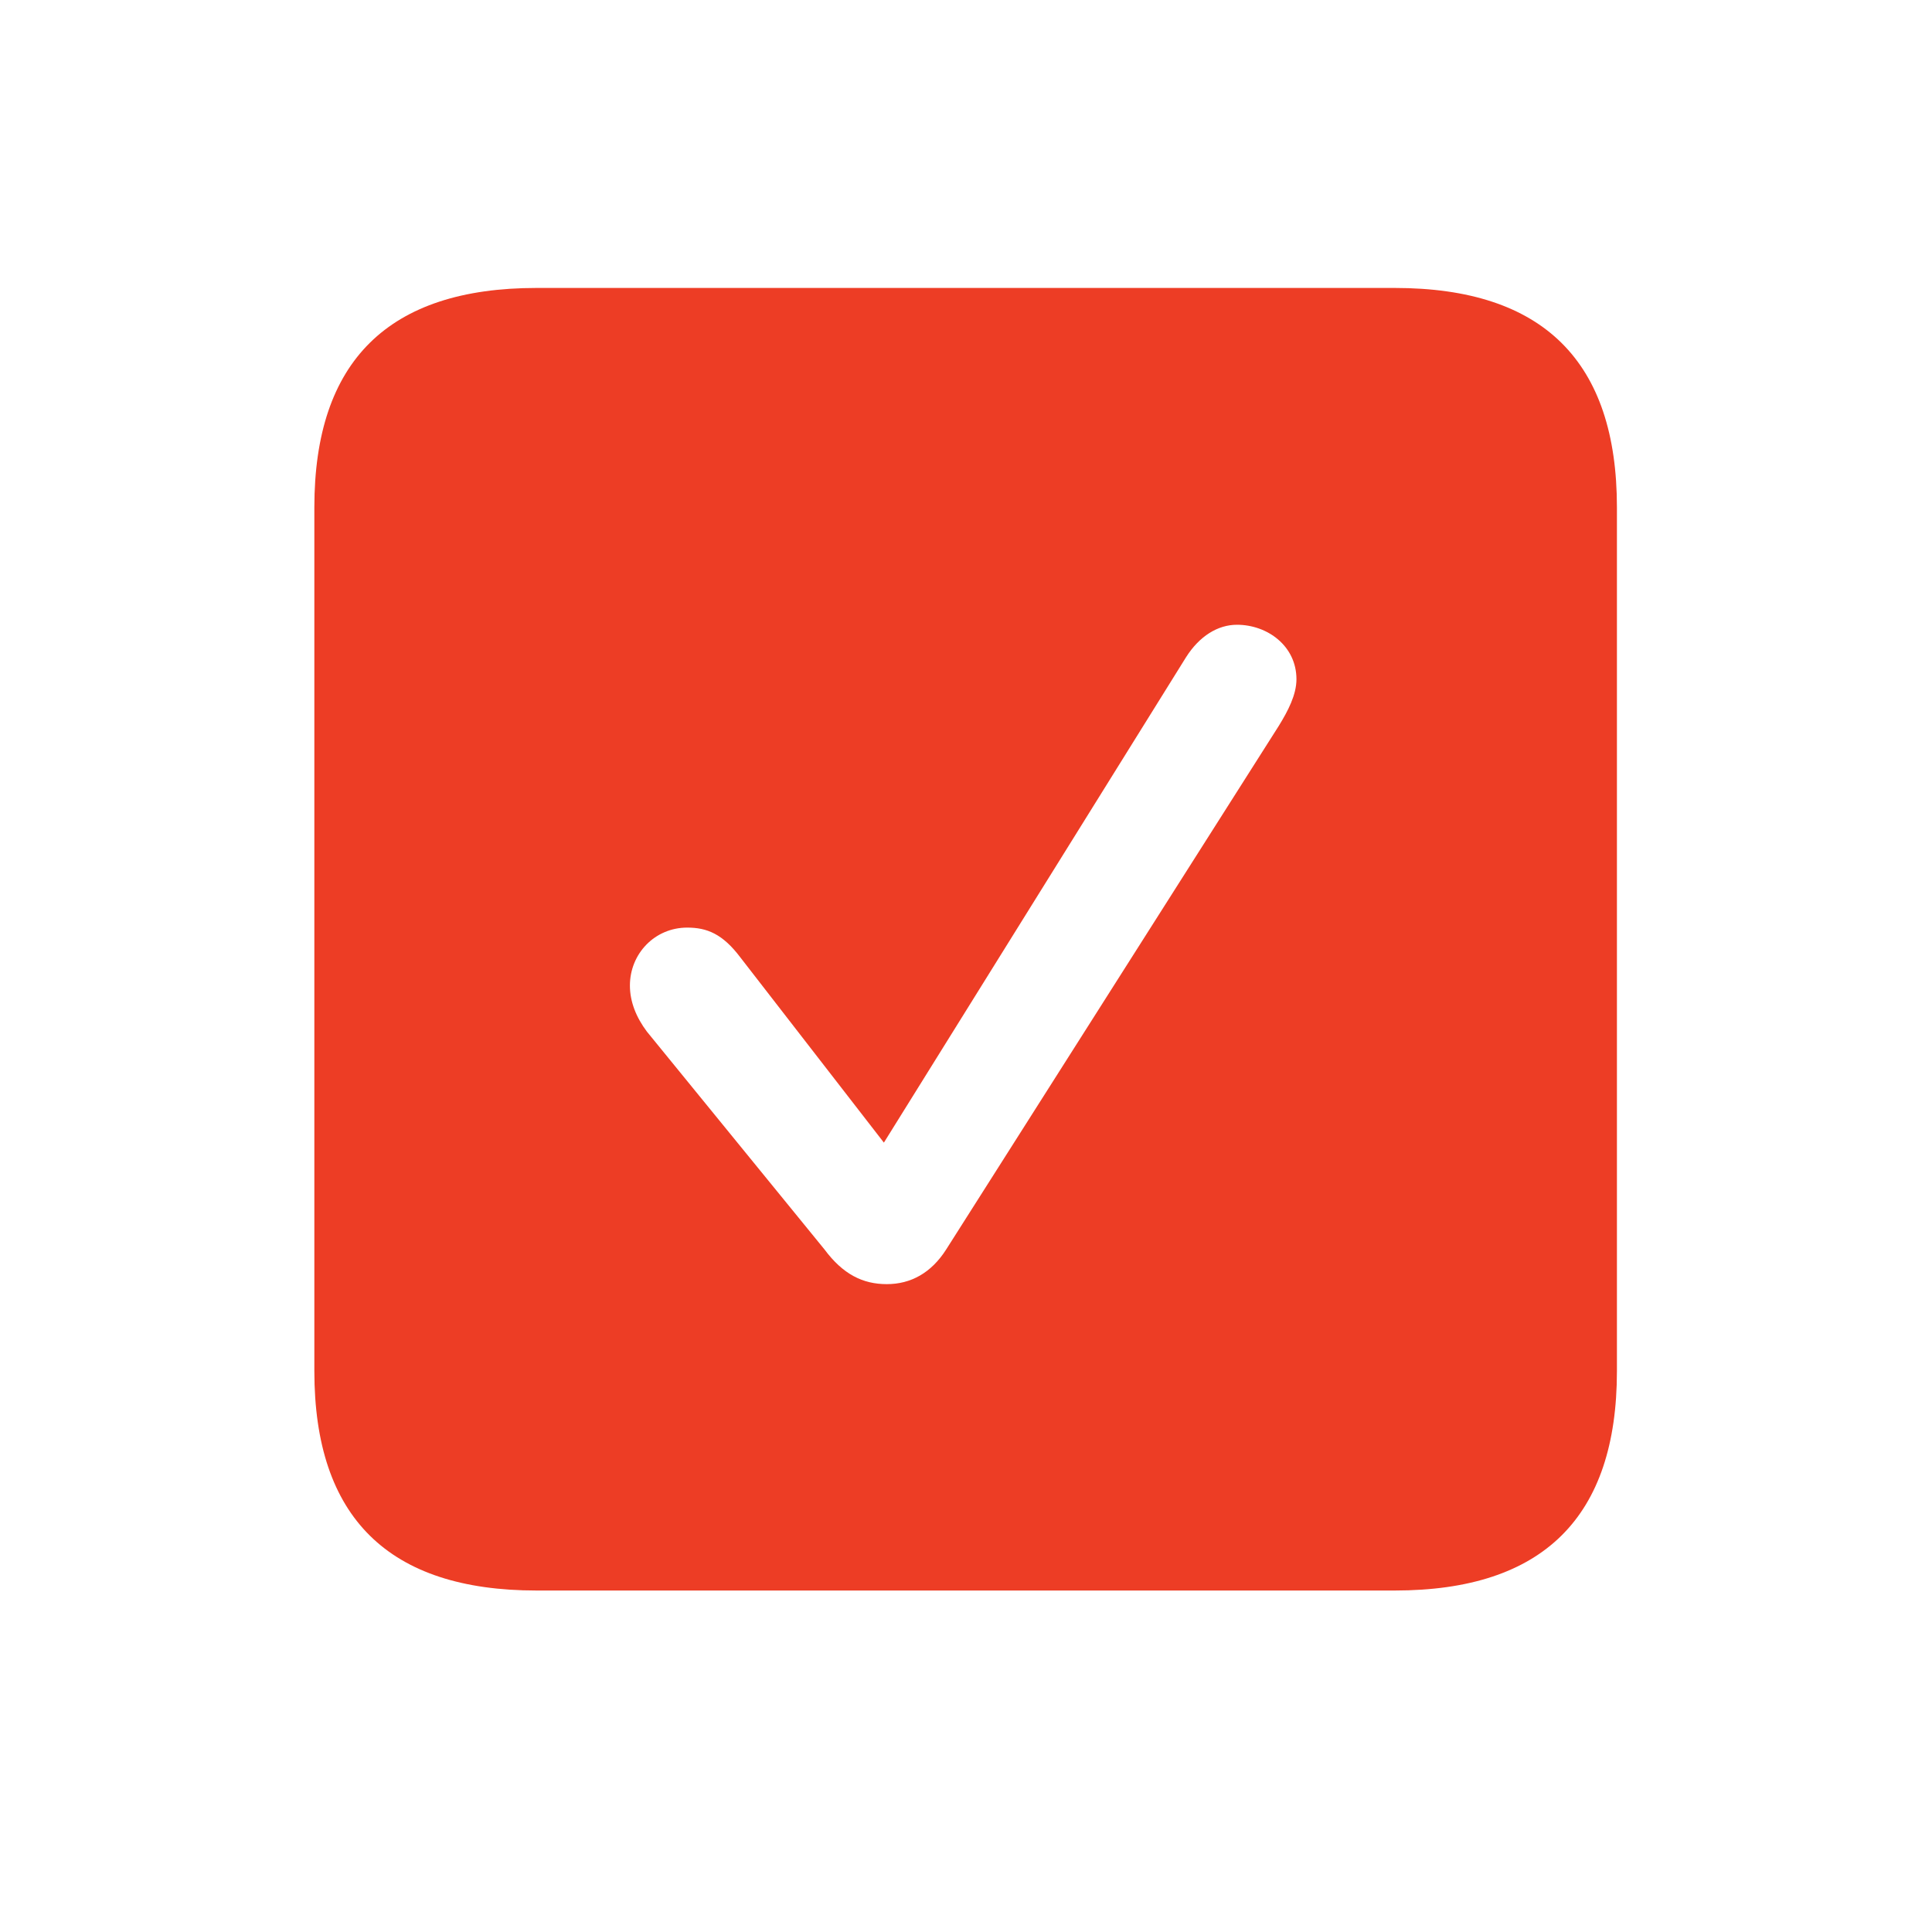
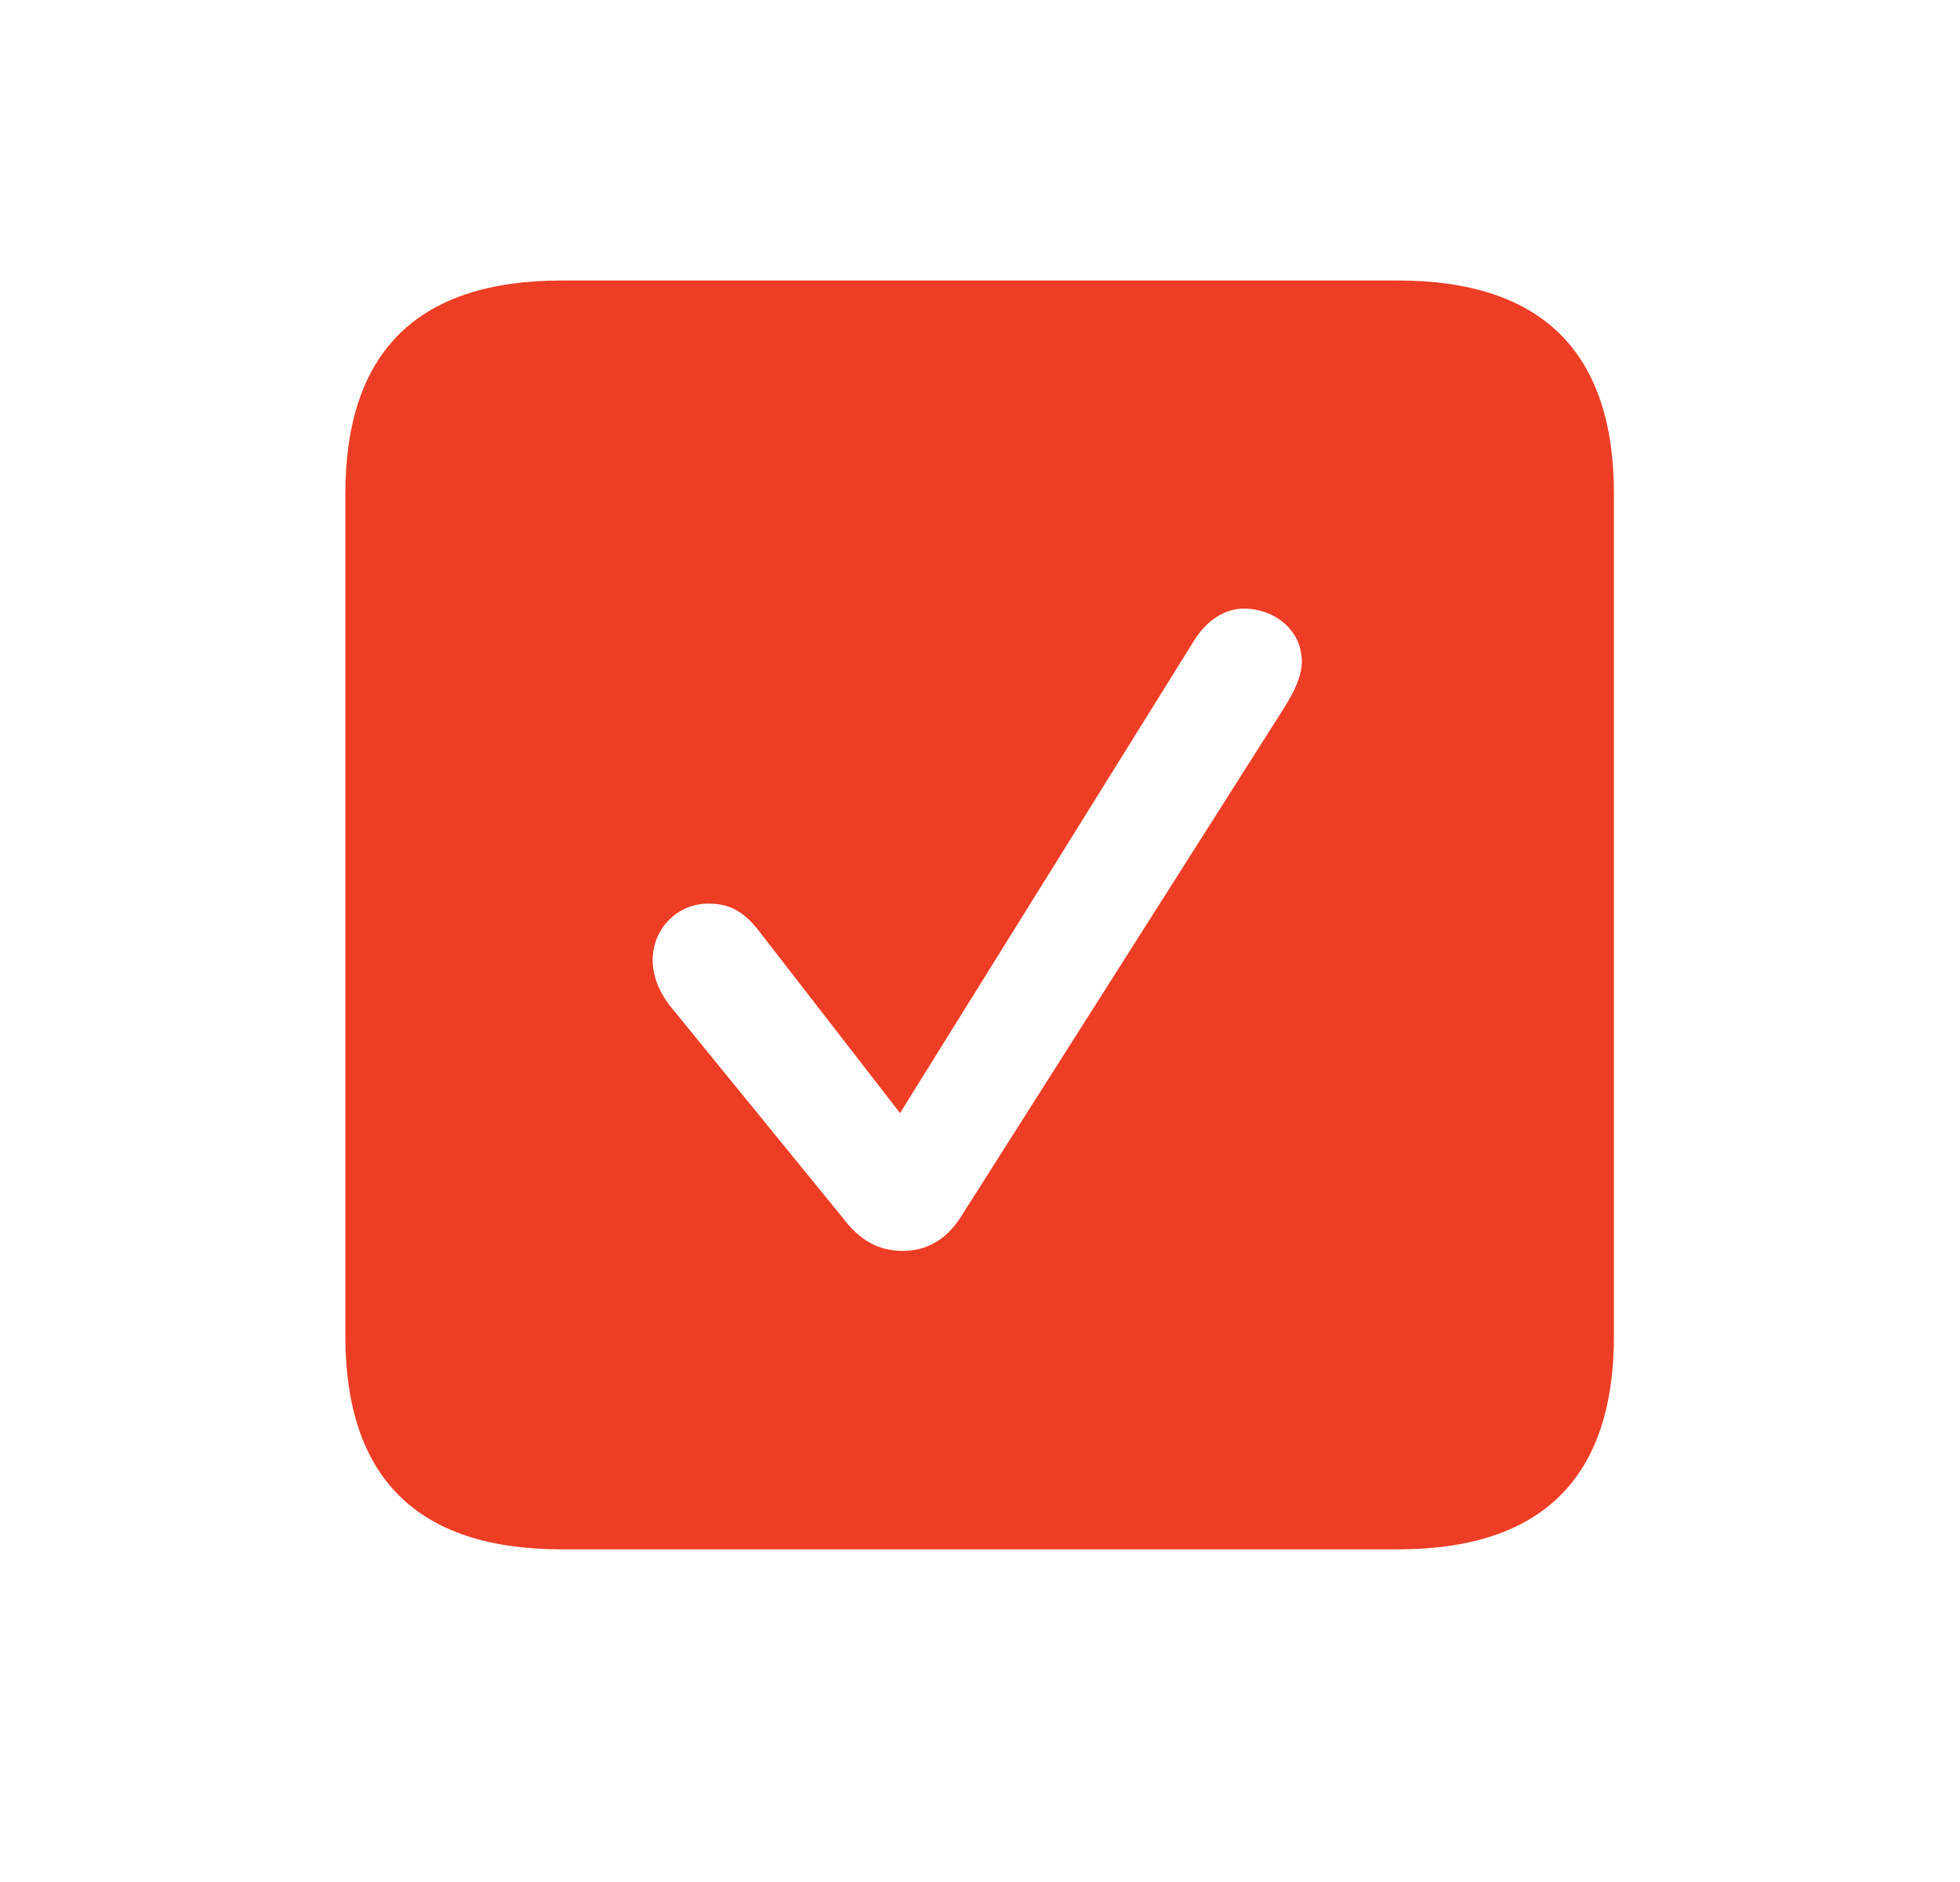
- <svg xmlns="http://www.w3.org/2000/svg" width="24" height="24" viewBox="0 0 24 24" fill="none">
-   <path d="M6.665 19.758H17.326C19.172 19.758 20.086 18.844 20.086 17.033V6.302C20.086 4.491 19.172 3.577 17.326 3.577H6.665C4.828 3.577 3.905 4.482 3.905 6.302V17.033C3.905 18.852 4.828 19.758 6.665 19.758ZM11.016 15.952C10.717 15.952 10.471 15.829 10.242 15.521L8.036 12.815C7.904 12.639 7.825 12.445 7.825 12.243C7.825 11.848 8.133 11.523 8.537 11.523C8.783 11.523 8.977 11.602 9.196 11.892L10.98 14.194L14.733 8.165C14.9 7.901 15.129 7.761 15.366 7.761C15.744 7.761 16.105 8.024 16.105 8.438C16.105 8.631 15.999 8.833 15.885 9.018L11.754 15.521C11.569 15.812 11.315 15.952 11.016 15.952Z" fill="#ED3D25" />
+ <svg xmlns="http://www.w3.org/2000/svg" width="25" height="24" viewBox="0 0 25 24" fill="none">
+   <path d="M7.165 19.758H17.826C19.672 19.758 20.586 18.844 20.586 17.033V6.302C20.586 4.491 19.672 3.577 17.826 3.577H7.165C5.328 3.577 4.405 4.482 4.405 6.302V17.033C4.405 18.852 5.328 19.758 7.165 19.758ZM11.516 15.952C11.217 15.952 10.971 15.829 10.742 15.521L8.536 12.815C8.404 12.639 8.325 12.445 8.325 12.243C8.325 11.848 8.633 11.523 9.037 11.523C9.283 11.523 9.477 11.602 9.696 11.892L11.48 14.194L15.233 8.165C15.4 7.901 15.629 7.761 15.866 7.761C16.244 7.761 16.605 8.024 16.605 8.438C16.605 8.631 16.499 8.833 16.385 9.018L12.254 15.521C12.069 15.812 11.815 15.952 11.516 15.952Z" fill="#ED3D25" />
</svg>
